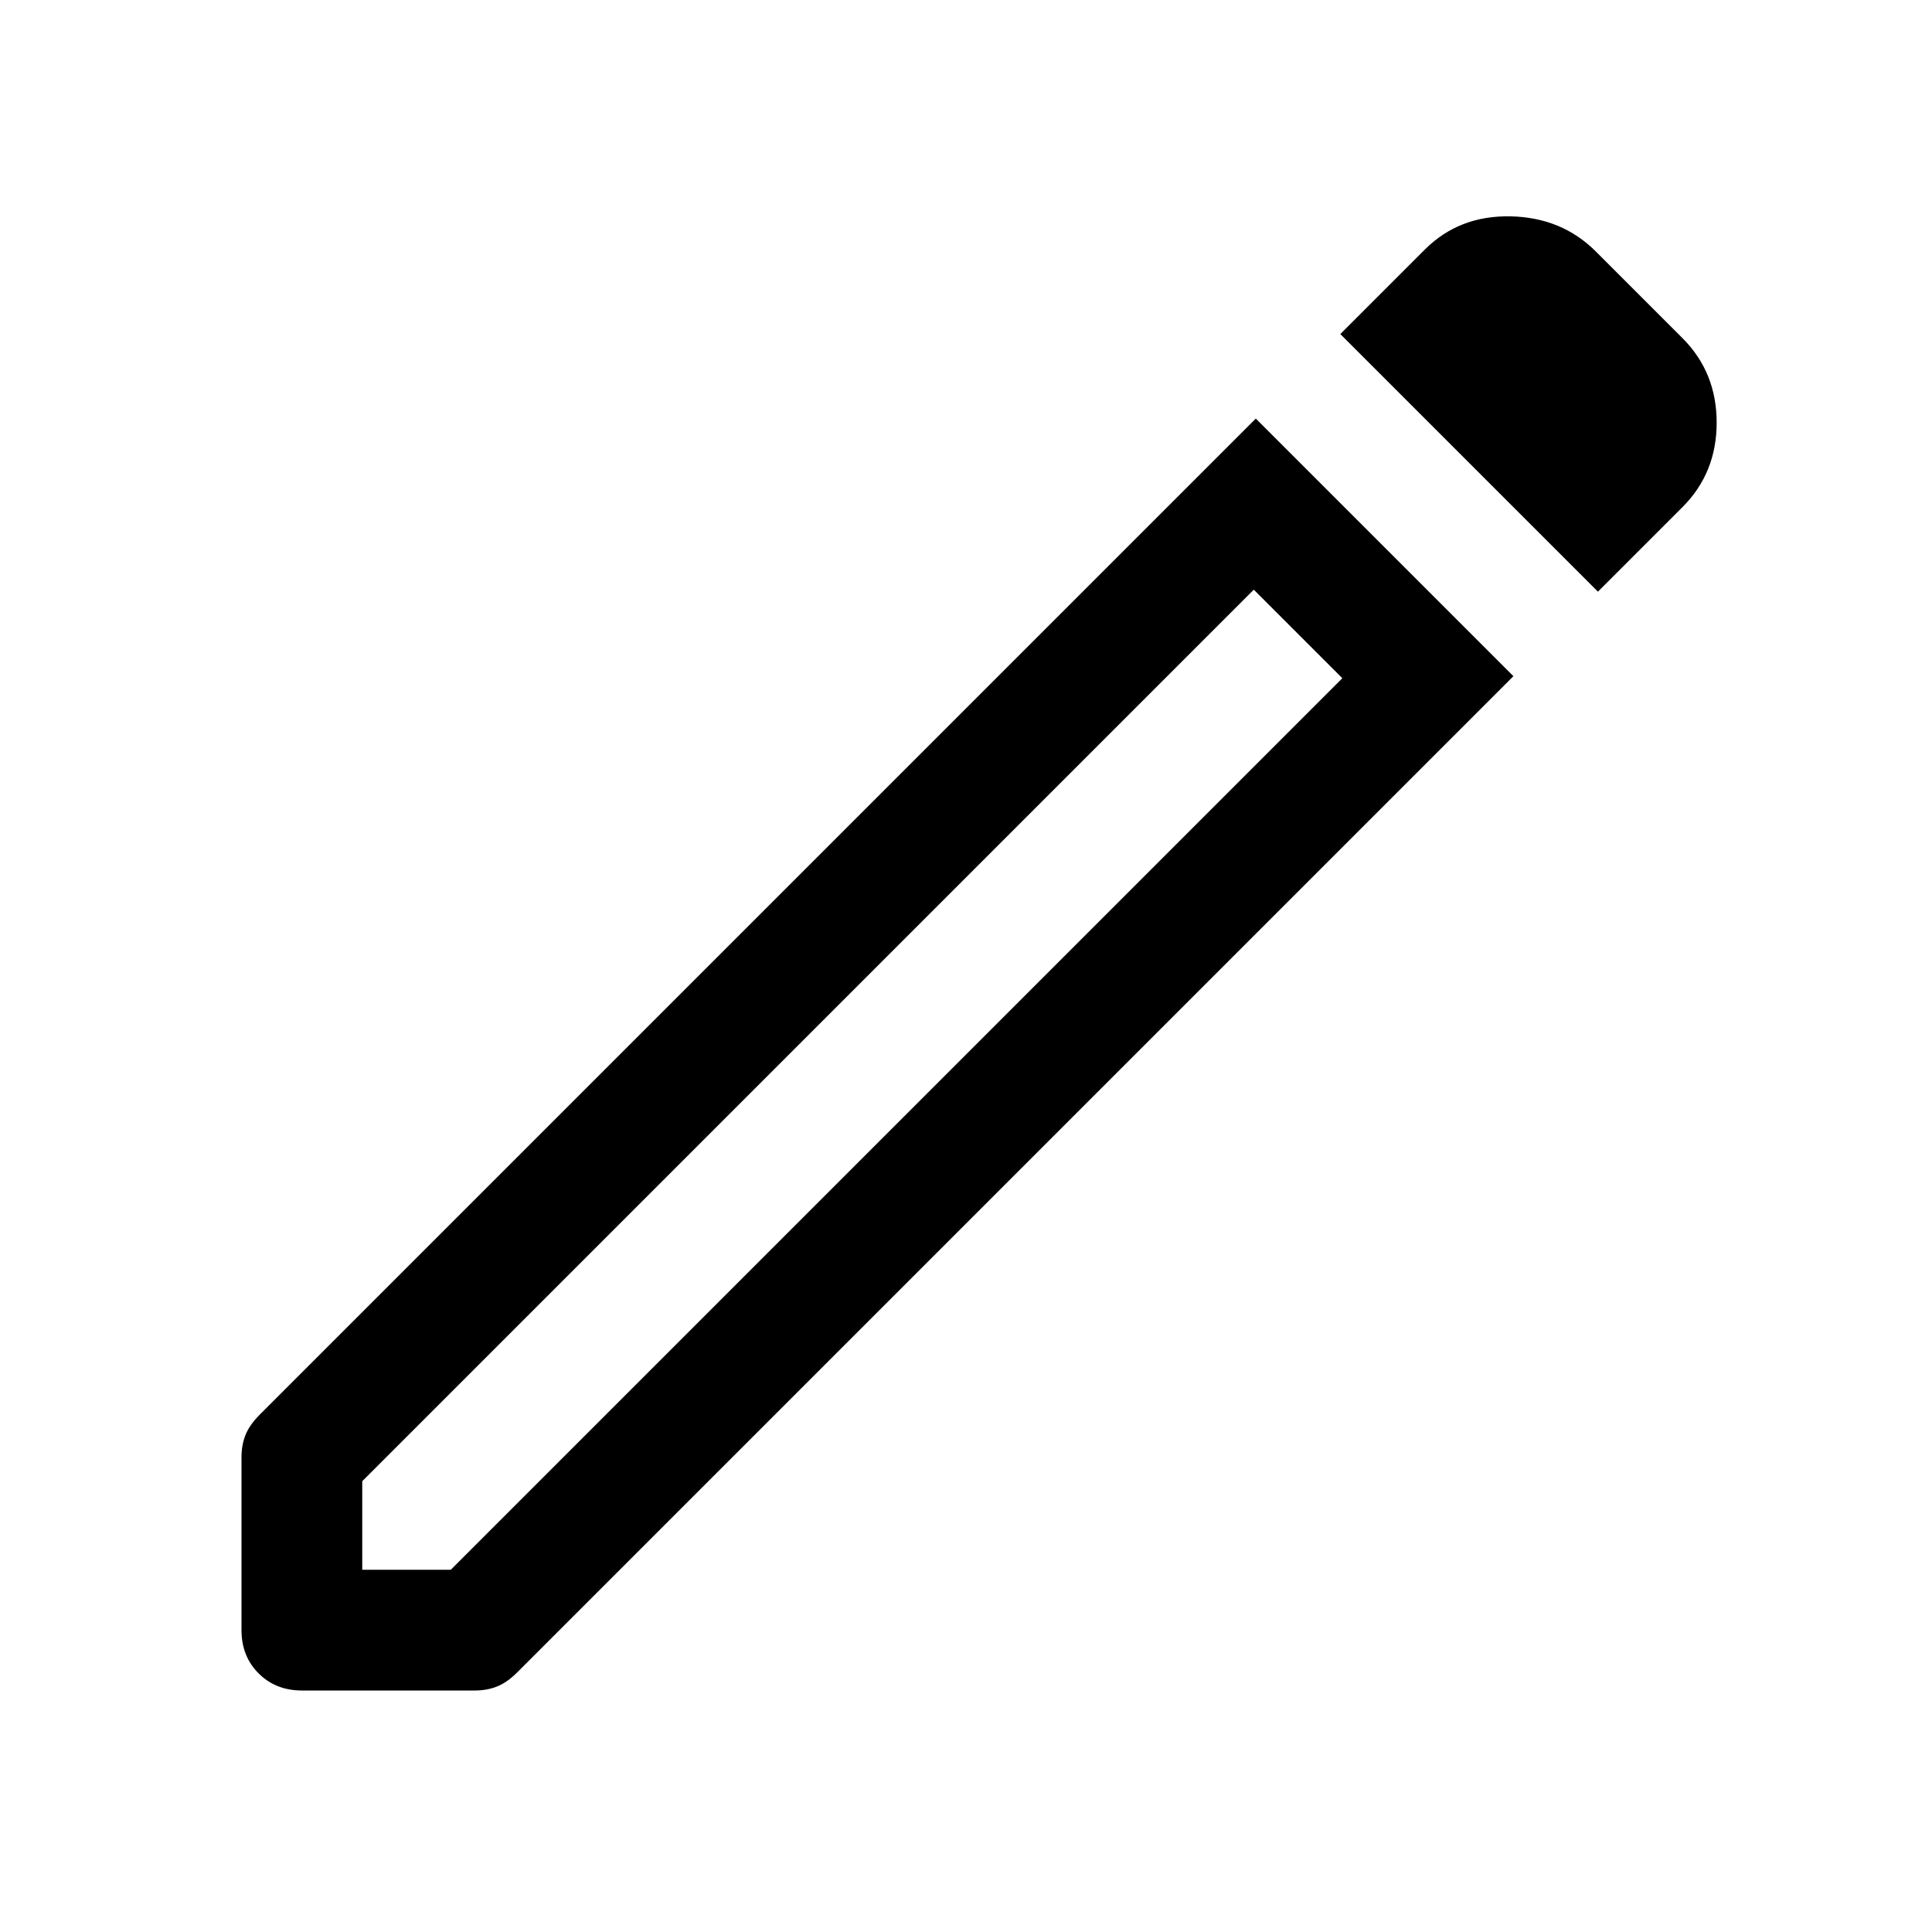
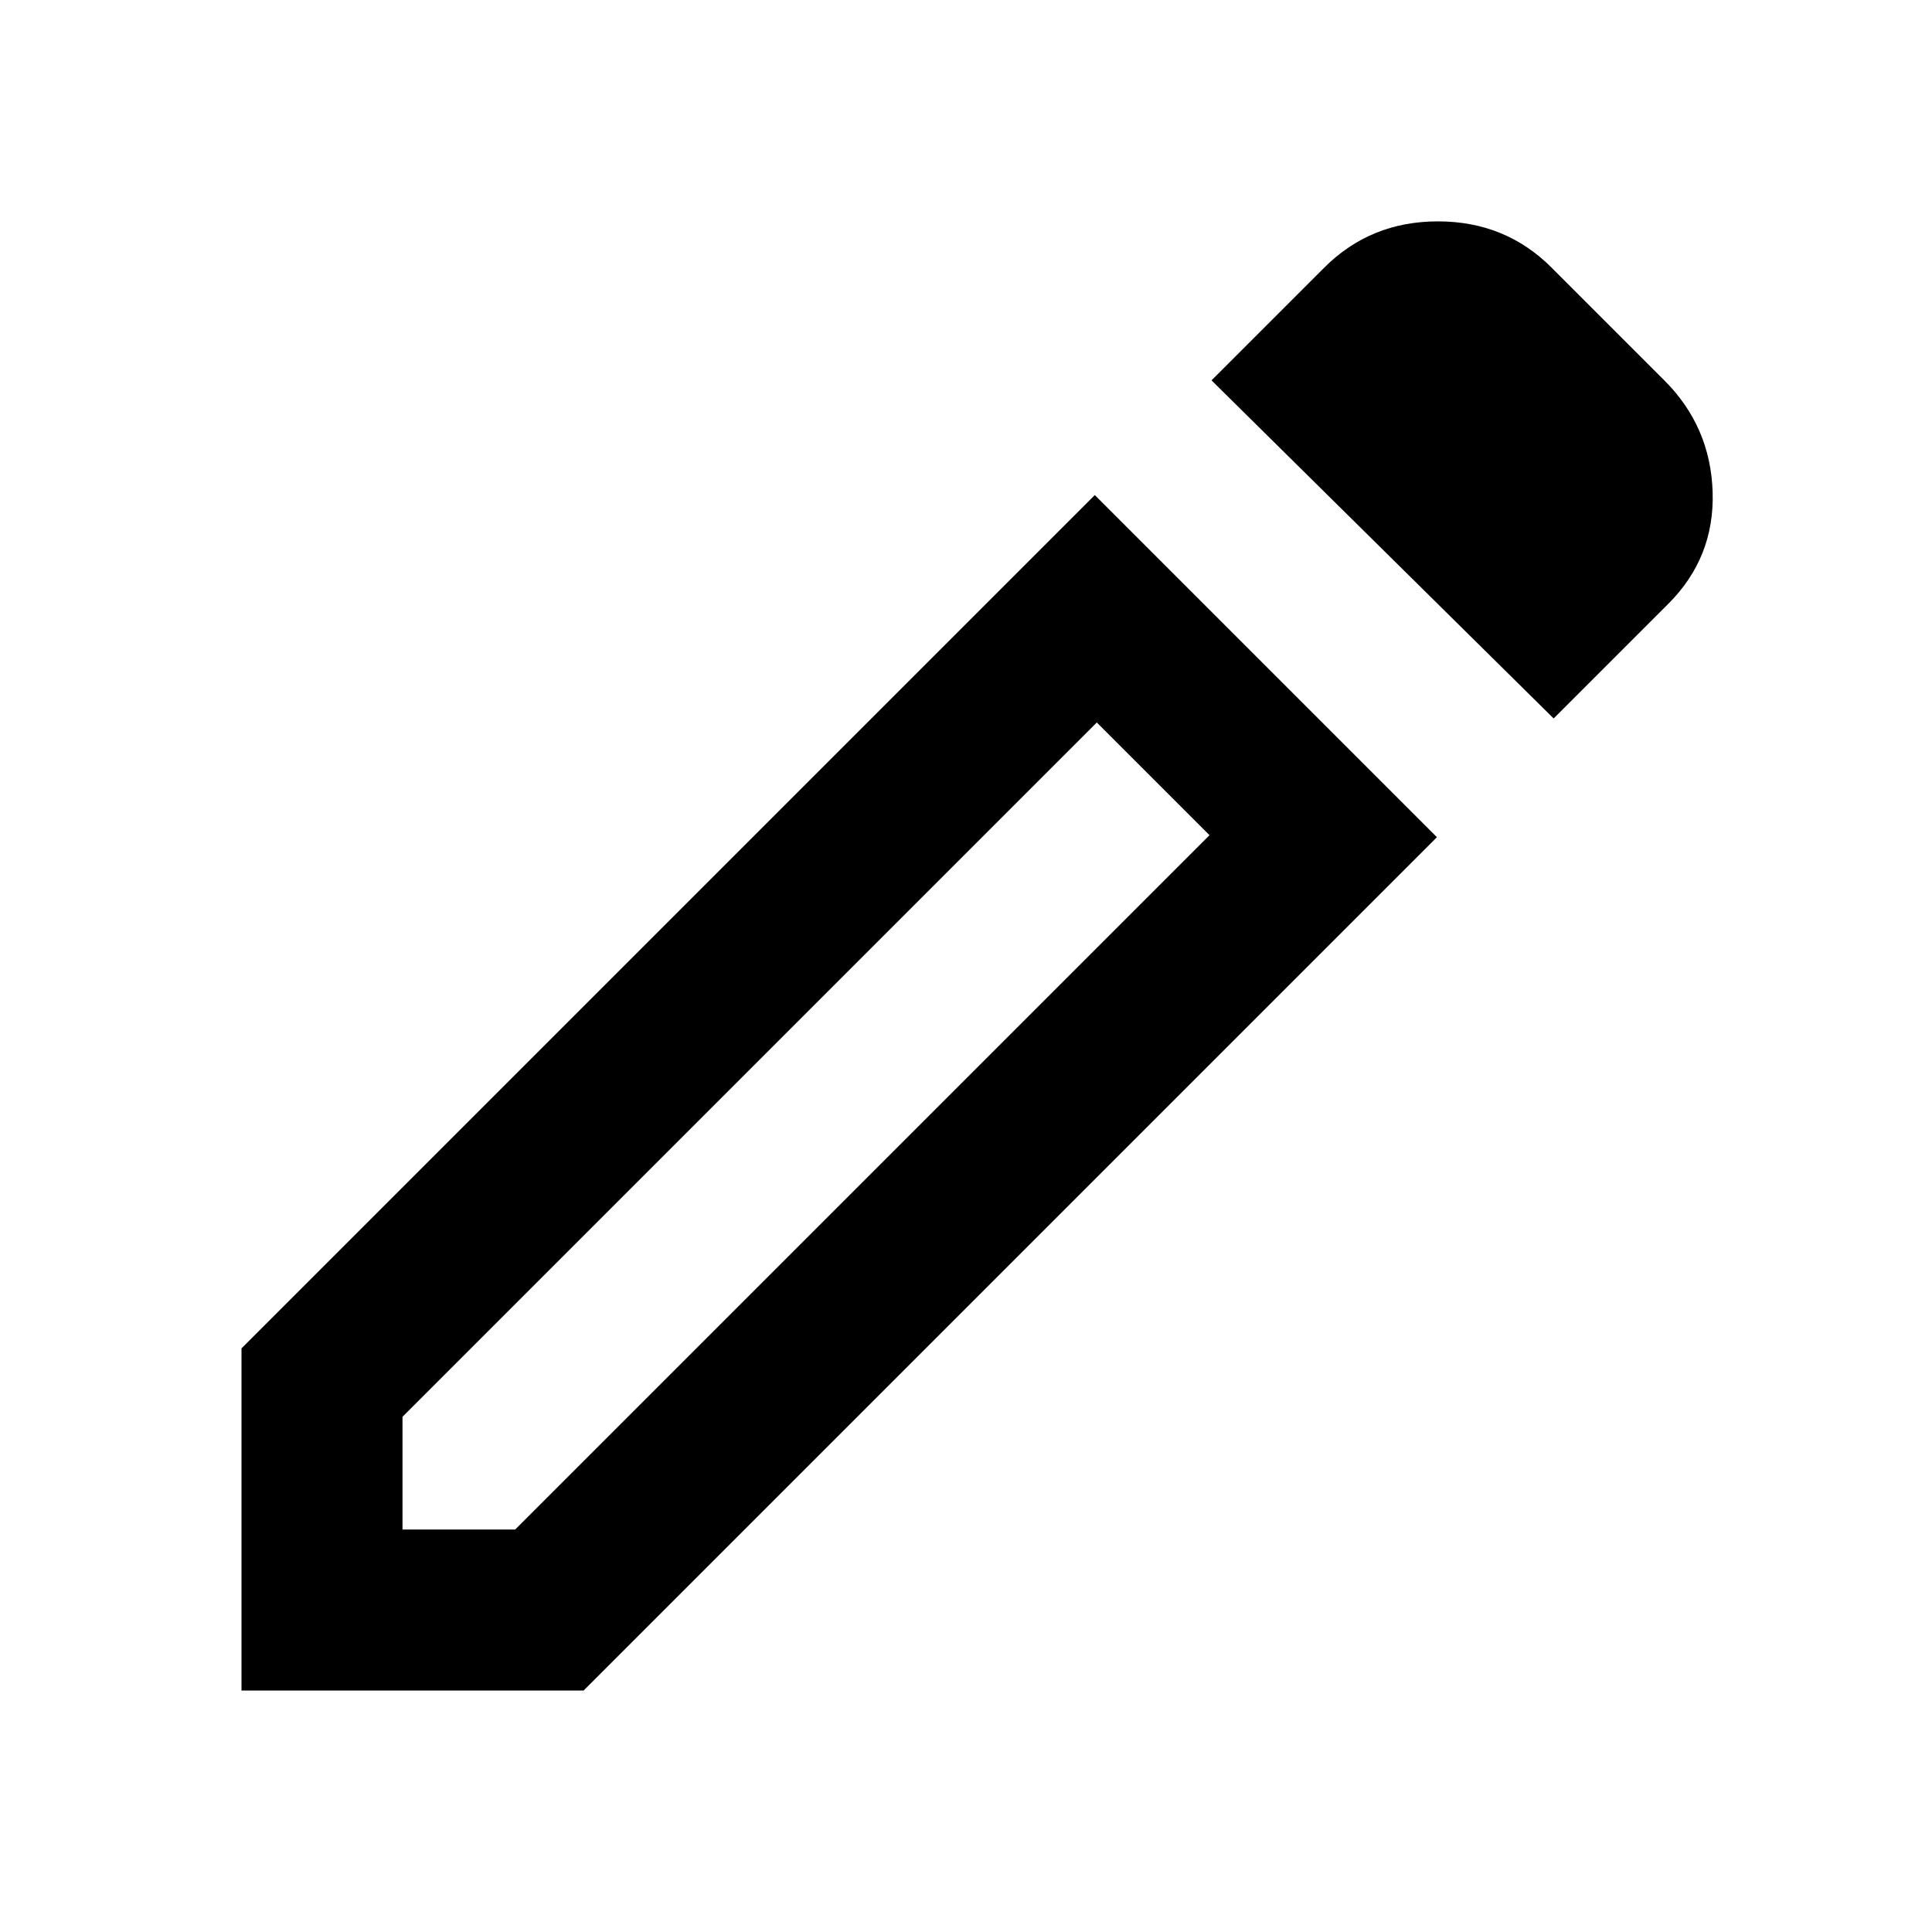
- <svg xmlns="http://www.w3.org/2000/svg" height="48" width="48">
-   <path d="M9 39h2.2l22.15-22.15-2.2-2.2L9 36.8Zm30.7-24.3-6.4-6.4 2.1-2.1q.85-.85 2.125-.825 1.275.025 2.125.875L41.8 8.4q.85.85.85 2.1t-.85 2.1ZM7.5 42q-.65 0-1.075-.425Q6 41.15 6 40.5v-4.3q0-.3.1-.55.1-.25.35-.5L31.2 10.4l6.4 6.4-24.75 24.75q-.25.25-.5.35-.25.1-.55.1Zm24.75-26.25-1.1-1.1 2.2 2.2Z" />
+ <svg xmlns="http://www.w3.org/2000/svg" height="24" width="24">
+   <path d="M5 19h1.4l8.625-8.625-1.4-1.4L5 17.6ZM19.3 8.925l-4.25-4.2 1.4-1.4q.575-.575 1.413-.575.837 0 1.412.575l1.4 1.4q.575.575.6 1.388.025.812-.55 1.387ZM17.85 10.4 7.25 21H3v-4.25l10.6-10.6Zm-3.525-.725-.7-.7 1.4 1.4Z" />
</svg>
